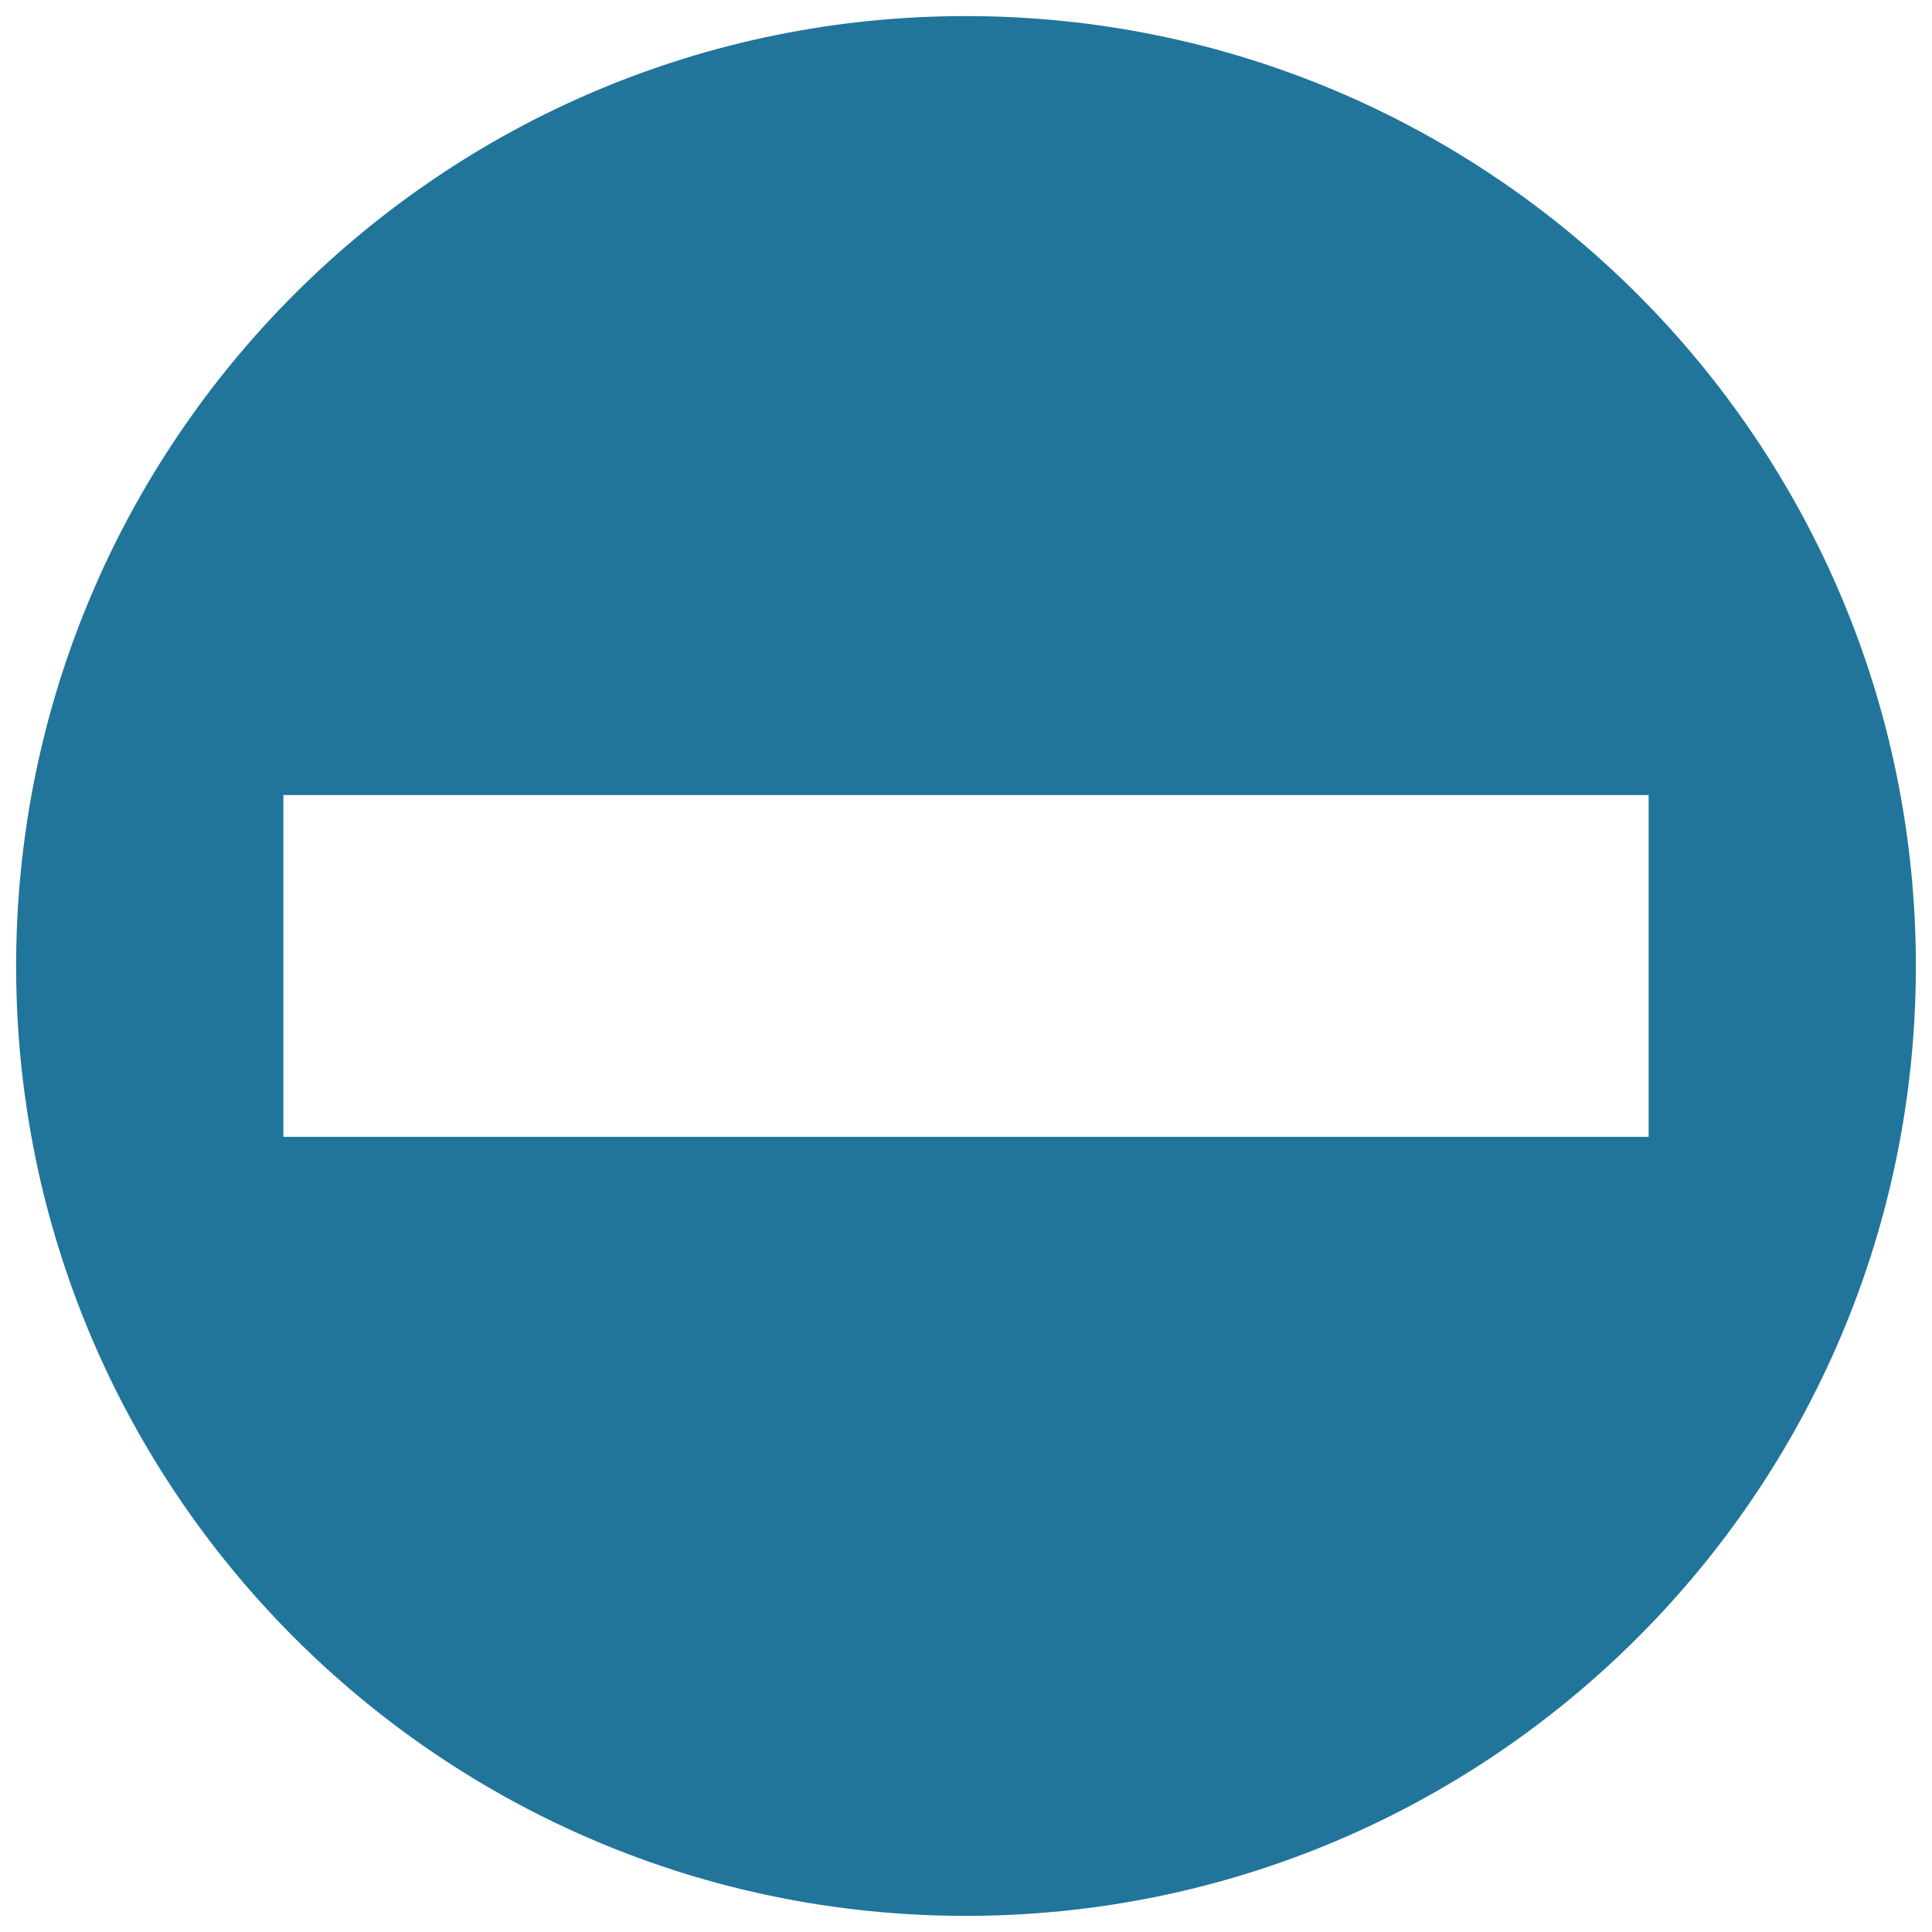
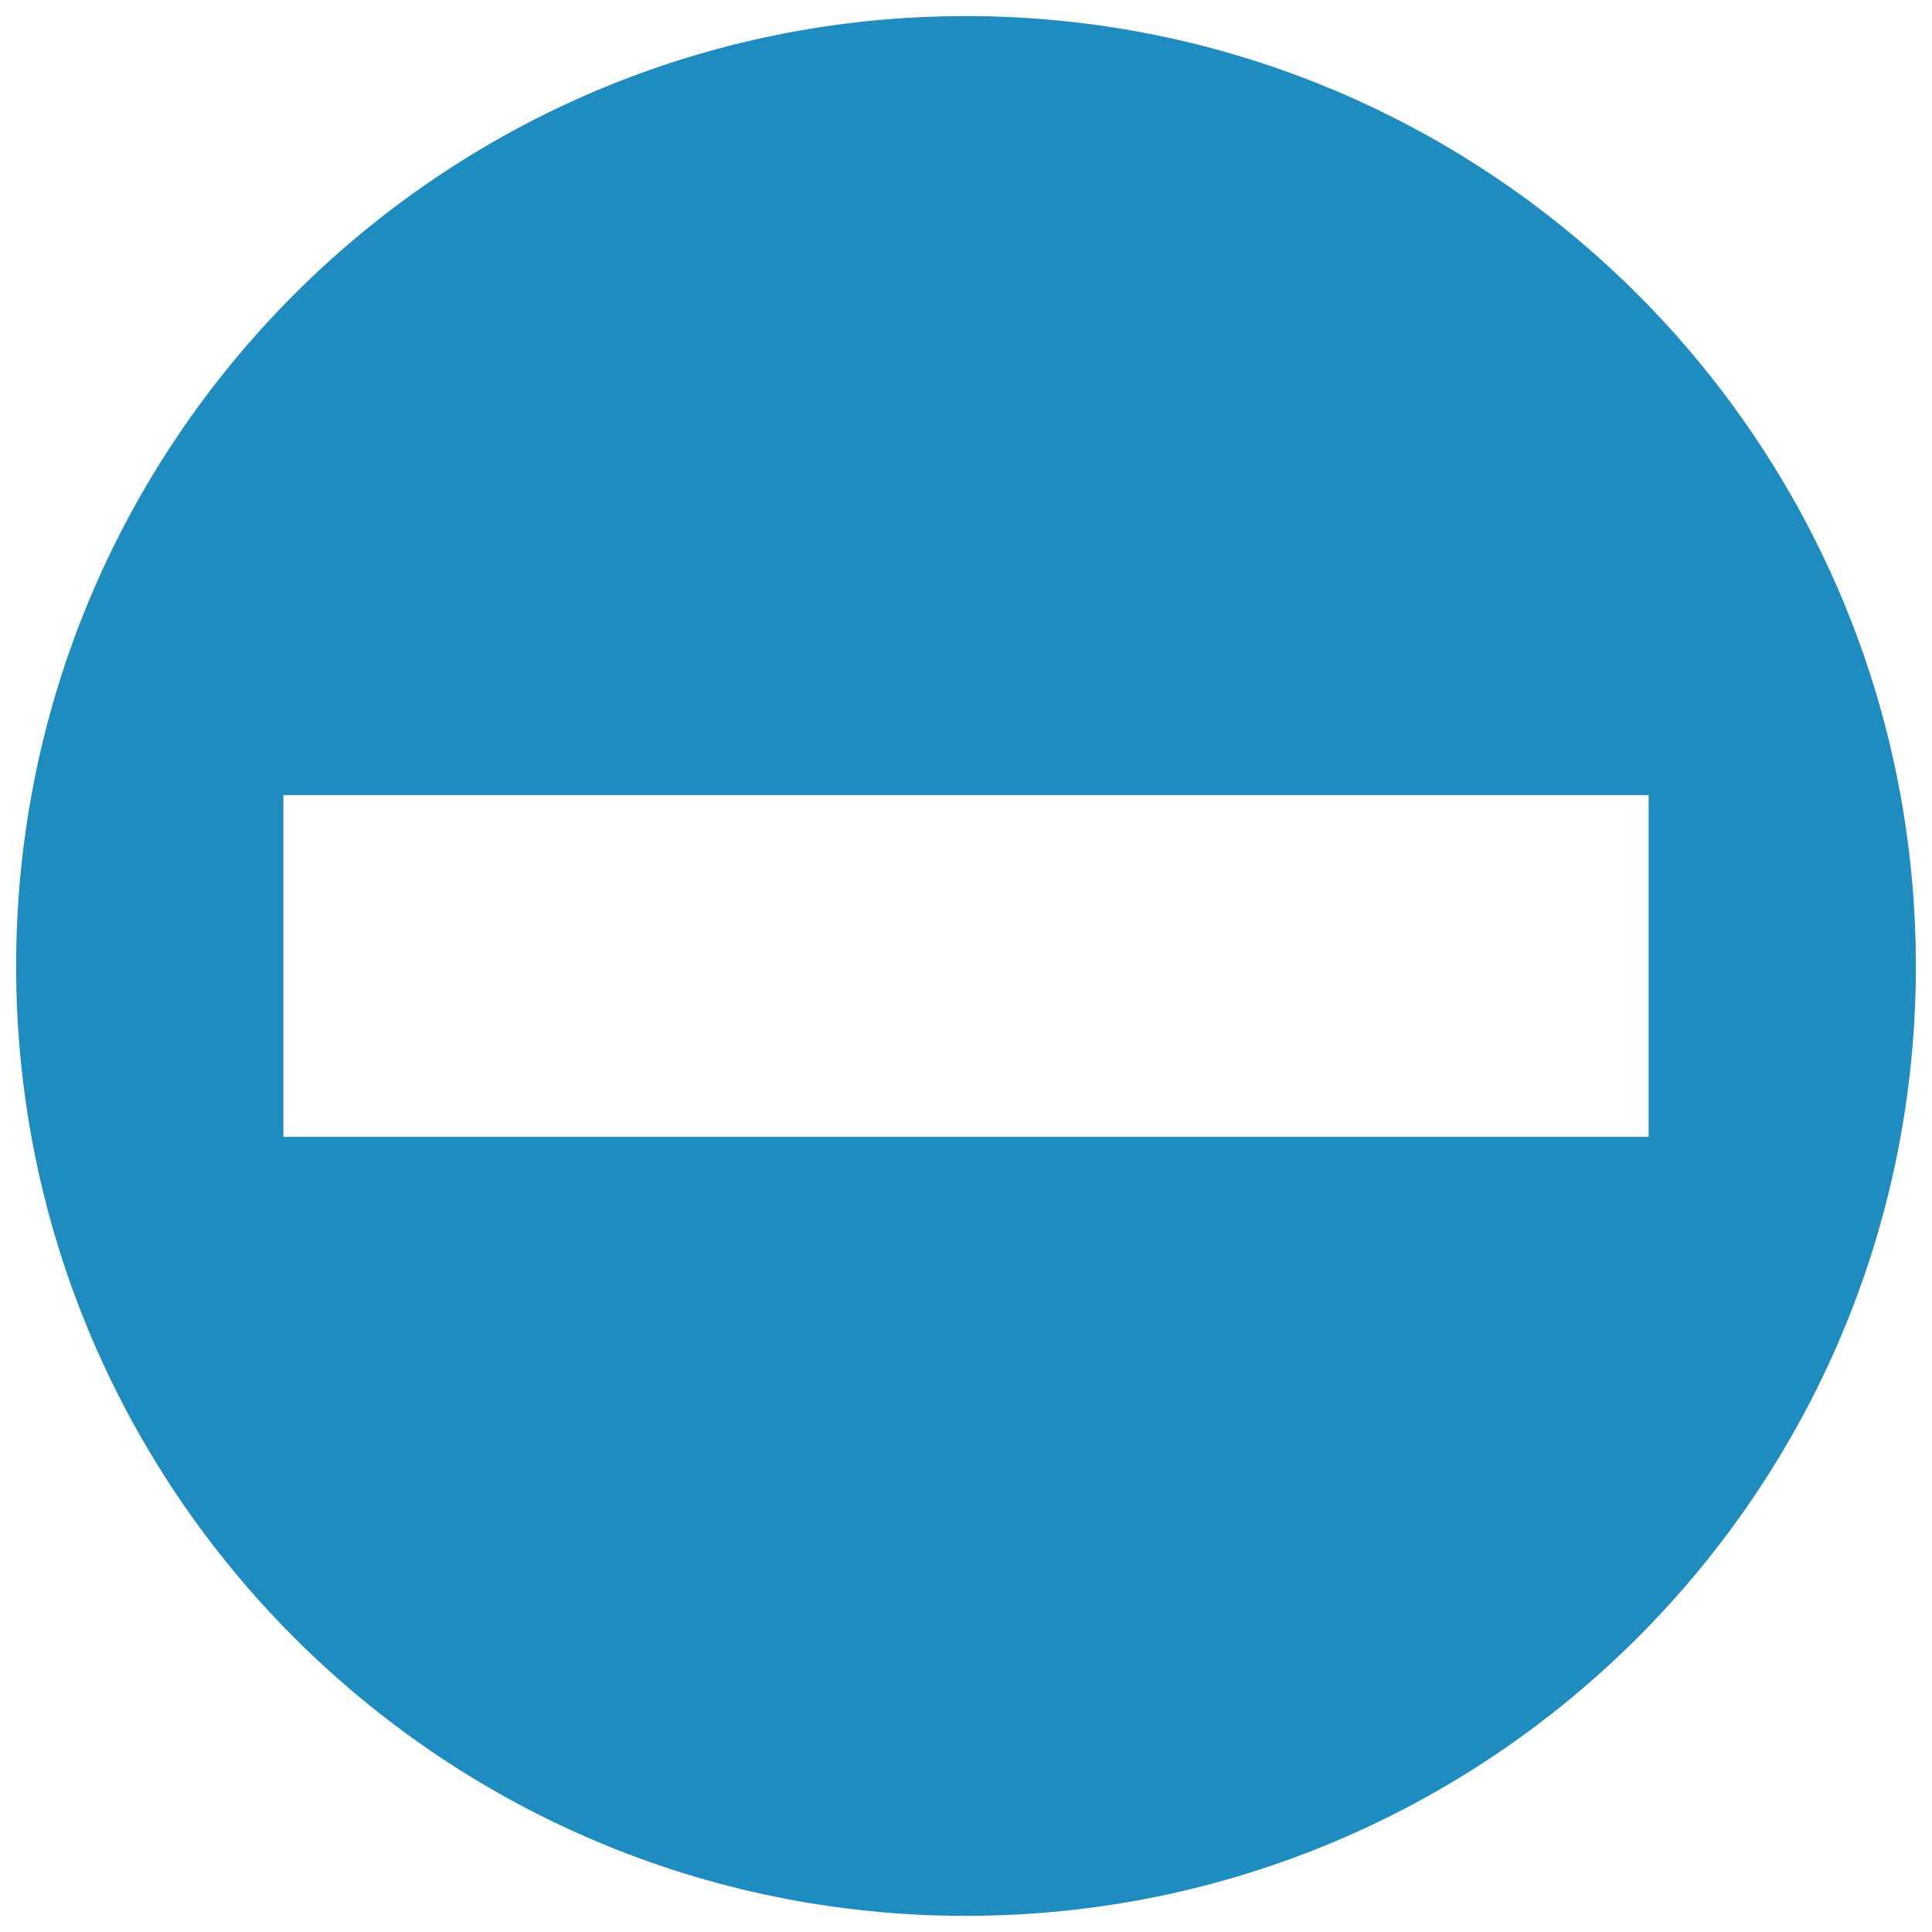
<svg xmlns="http://www.w3.org/2000/svg" version="1.1" id="Layer_1" x="0px" y="0px" width="40px" height="40px" viewBox="0 0 40 40" enable-background="new 0 0 40 40" xml:space="preserve">
  <g id="Layer_1_1_" display="none">
    <path display="inline" d="M19.477,0c0.864,0,1.739,0.058,2.619,0.176c10.676,1.438,18.166,11.249,16.729,21.92   c-1.32,9.789-9.691,16.902-19.301,16.902c-0.862,0-1.739-0.061-2.621-0.176C6.229,37.389-1.261,27.578,0.177,16.902   C1.491,7.109,9.861,0,19.477,0 M19.477,2.48c-8.474,0-15.713,6.343-16.843,14.751C2.029,21.738,3.212,26.21,5.97,29.824   c2.757,3.609,6.758,5.936,11.263,6.539c0.763,0.104,1.532,0.154,2.291,0.154c8.469,0,15.708-6.347,16.842-14.754   c0.604-4.507-0.578-8.978-3.337-12.591c-2.76-3.614-6.762-5.938-11.27-6.545C21.006,2.532,20.235,2.48,19.477,2.48" />
  </g>
  <g id="Layer_2">
-     <path fill="#21759B" d="M19.996,0.333c-10.863,0-19.662,8.808-19.662,19.67c0,10.856,8.799,19.663,19.662,19.663   s19.67-8.807,19.67-19.663C39.666,9.142,30.859,0.333,19.996,0.333z M16.46,23.537H5.867v-7.076H16.46h7.071h10.602v7.076H23.531   H16.46z" />
+     <path fill="#1E8CBE" d="M19.996,0.333c-10.863,0-19.662,8.808-19.662,19.67c0,10.856,8.799,19.663,19.662,19.663   s19.67-8.807,19.67-19.663C39.666,9.142,30.859,0.333,19.996,0.333z M16.46,23.537H5.867v-7.076H16.46h7.071h10.602v7.076H23.531   H16.46z" />
  </g>
</svg>
